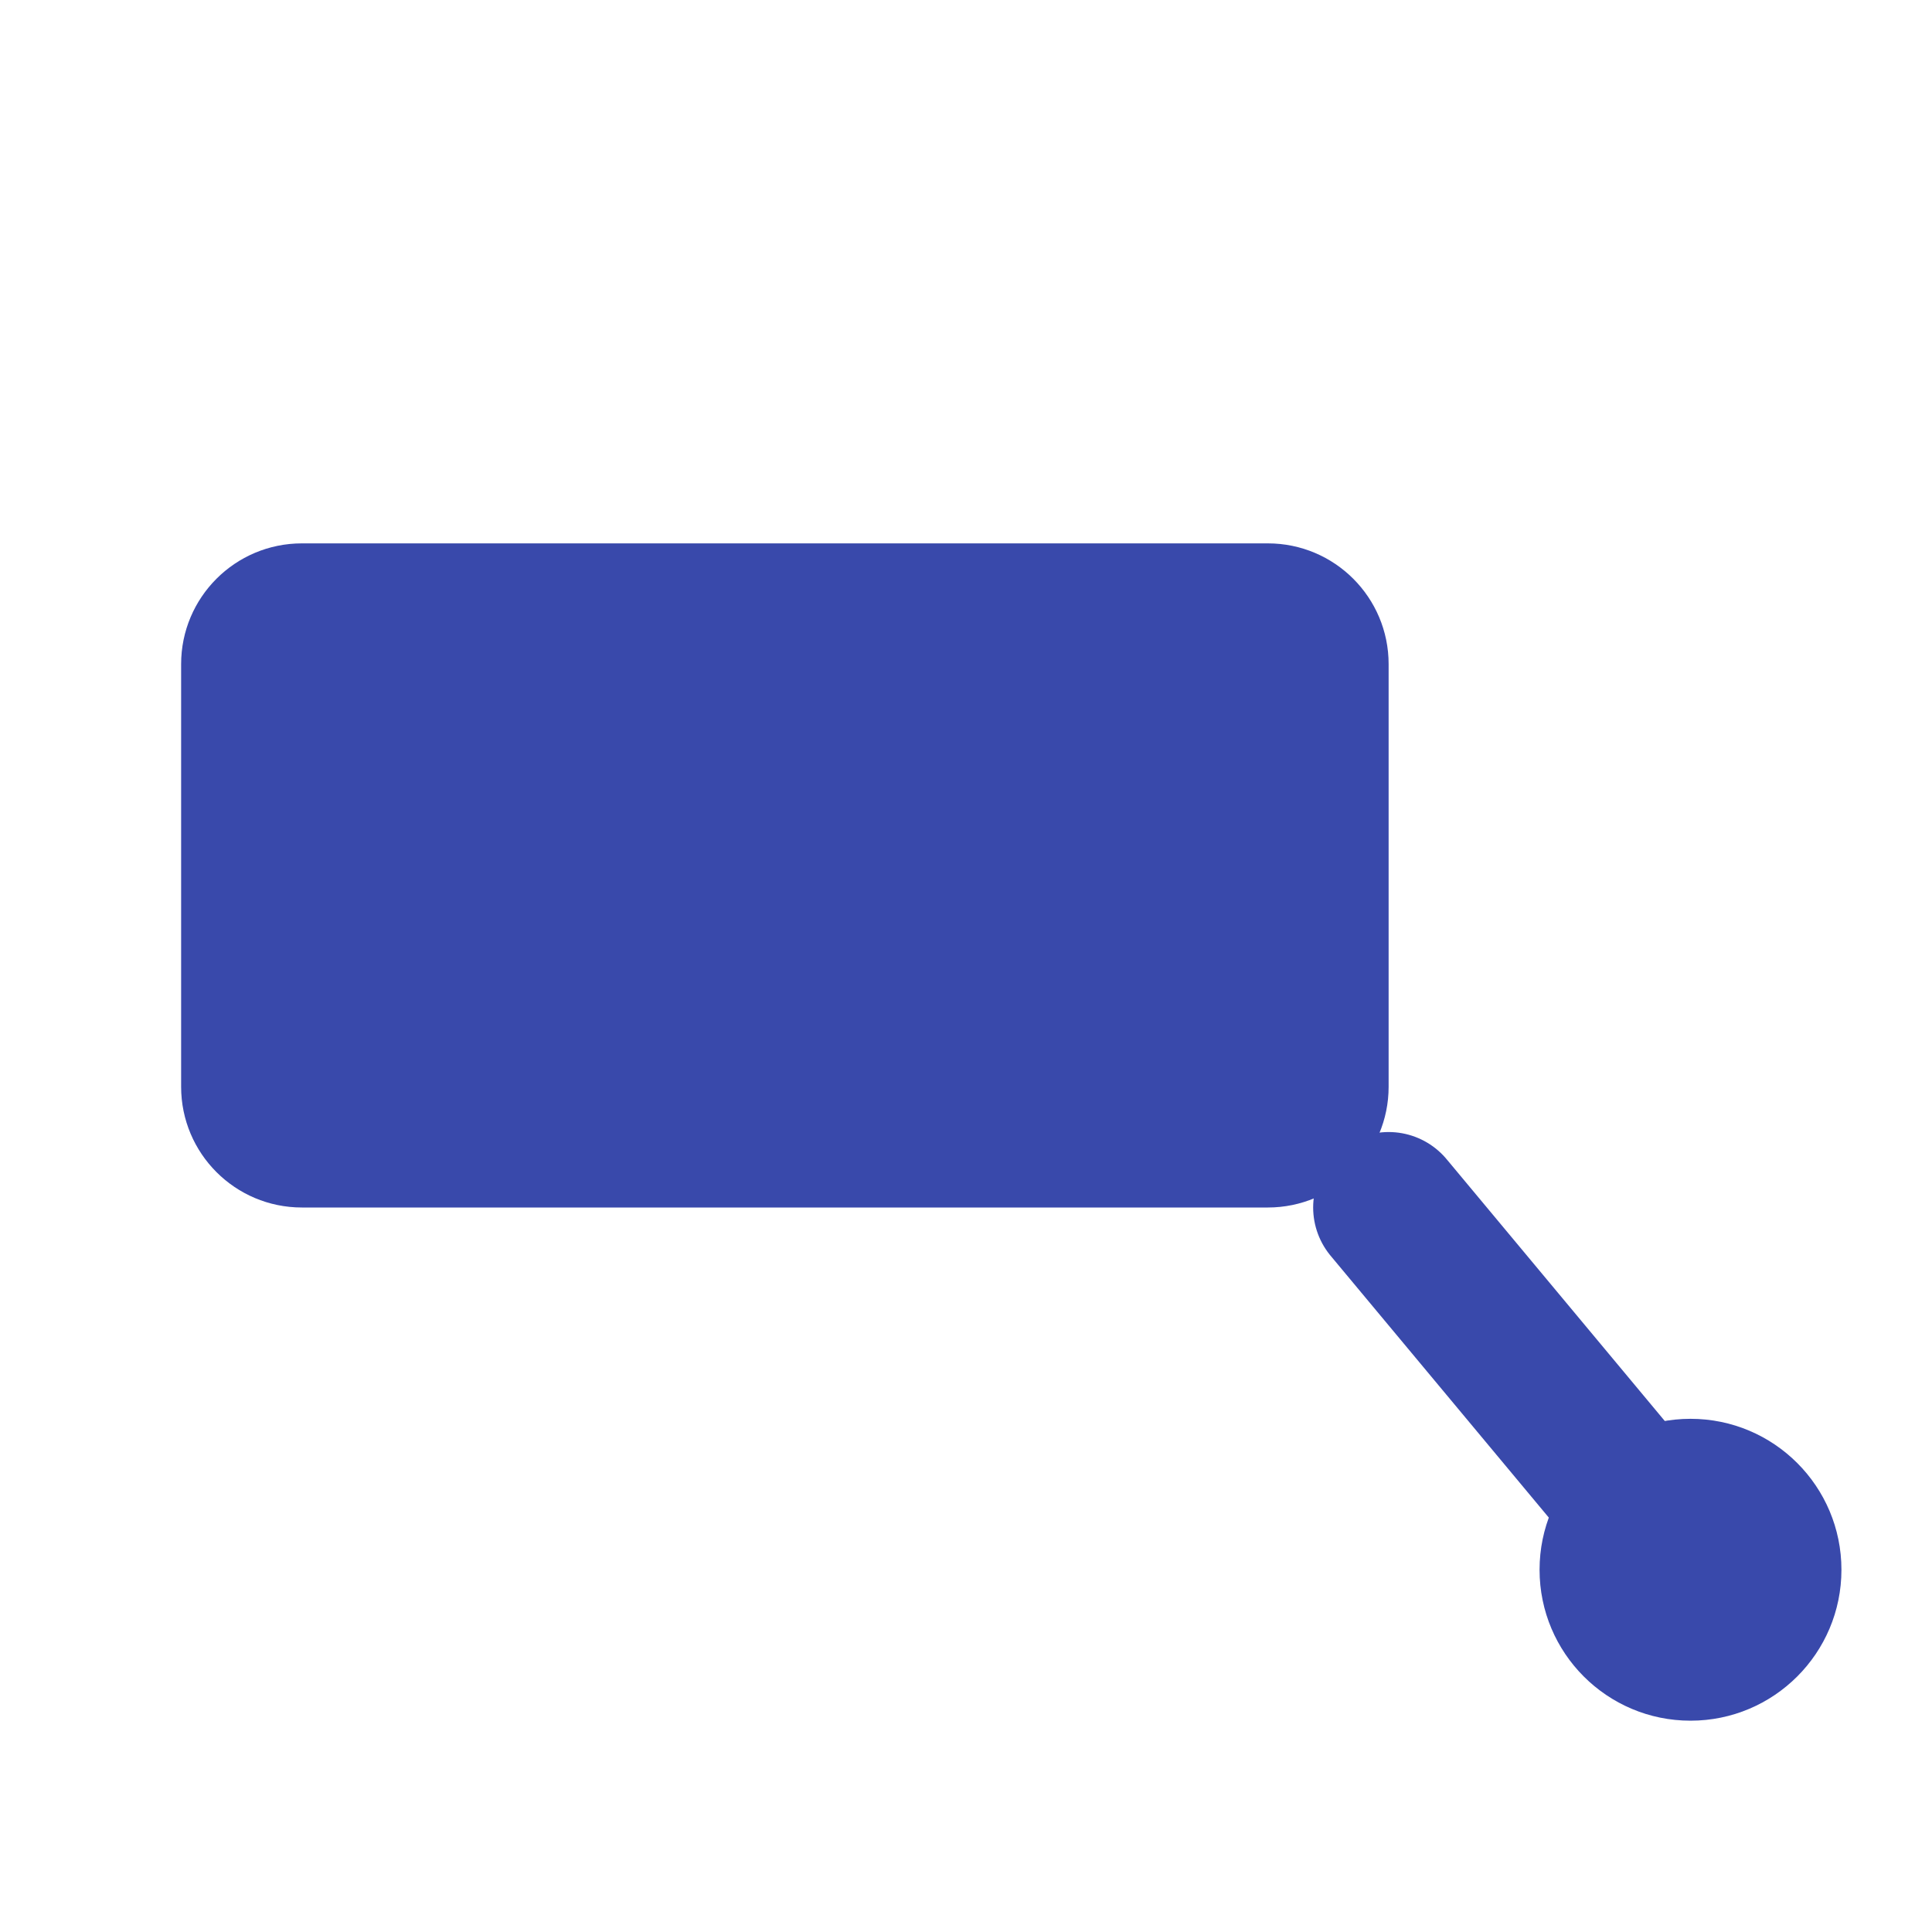
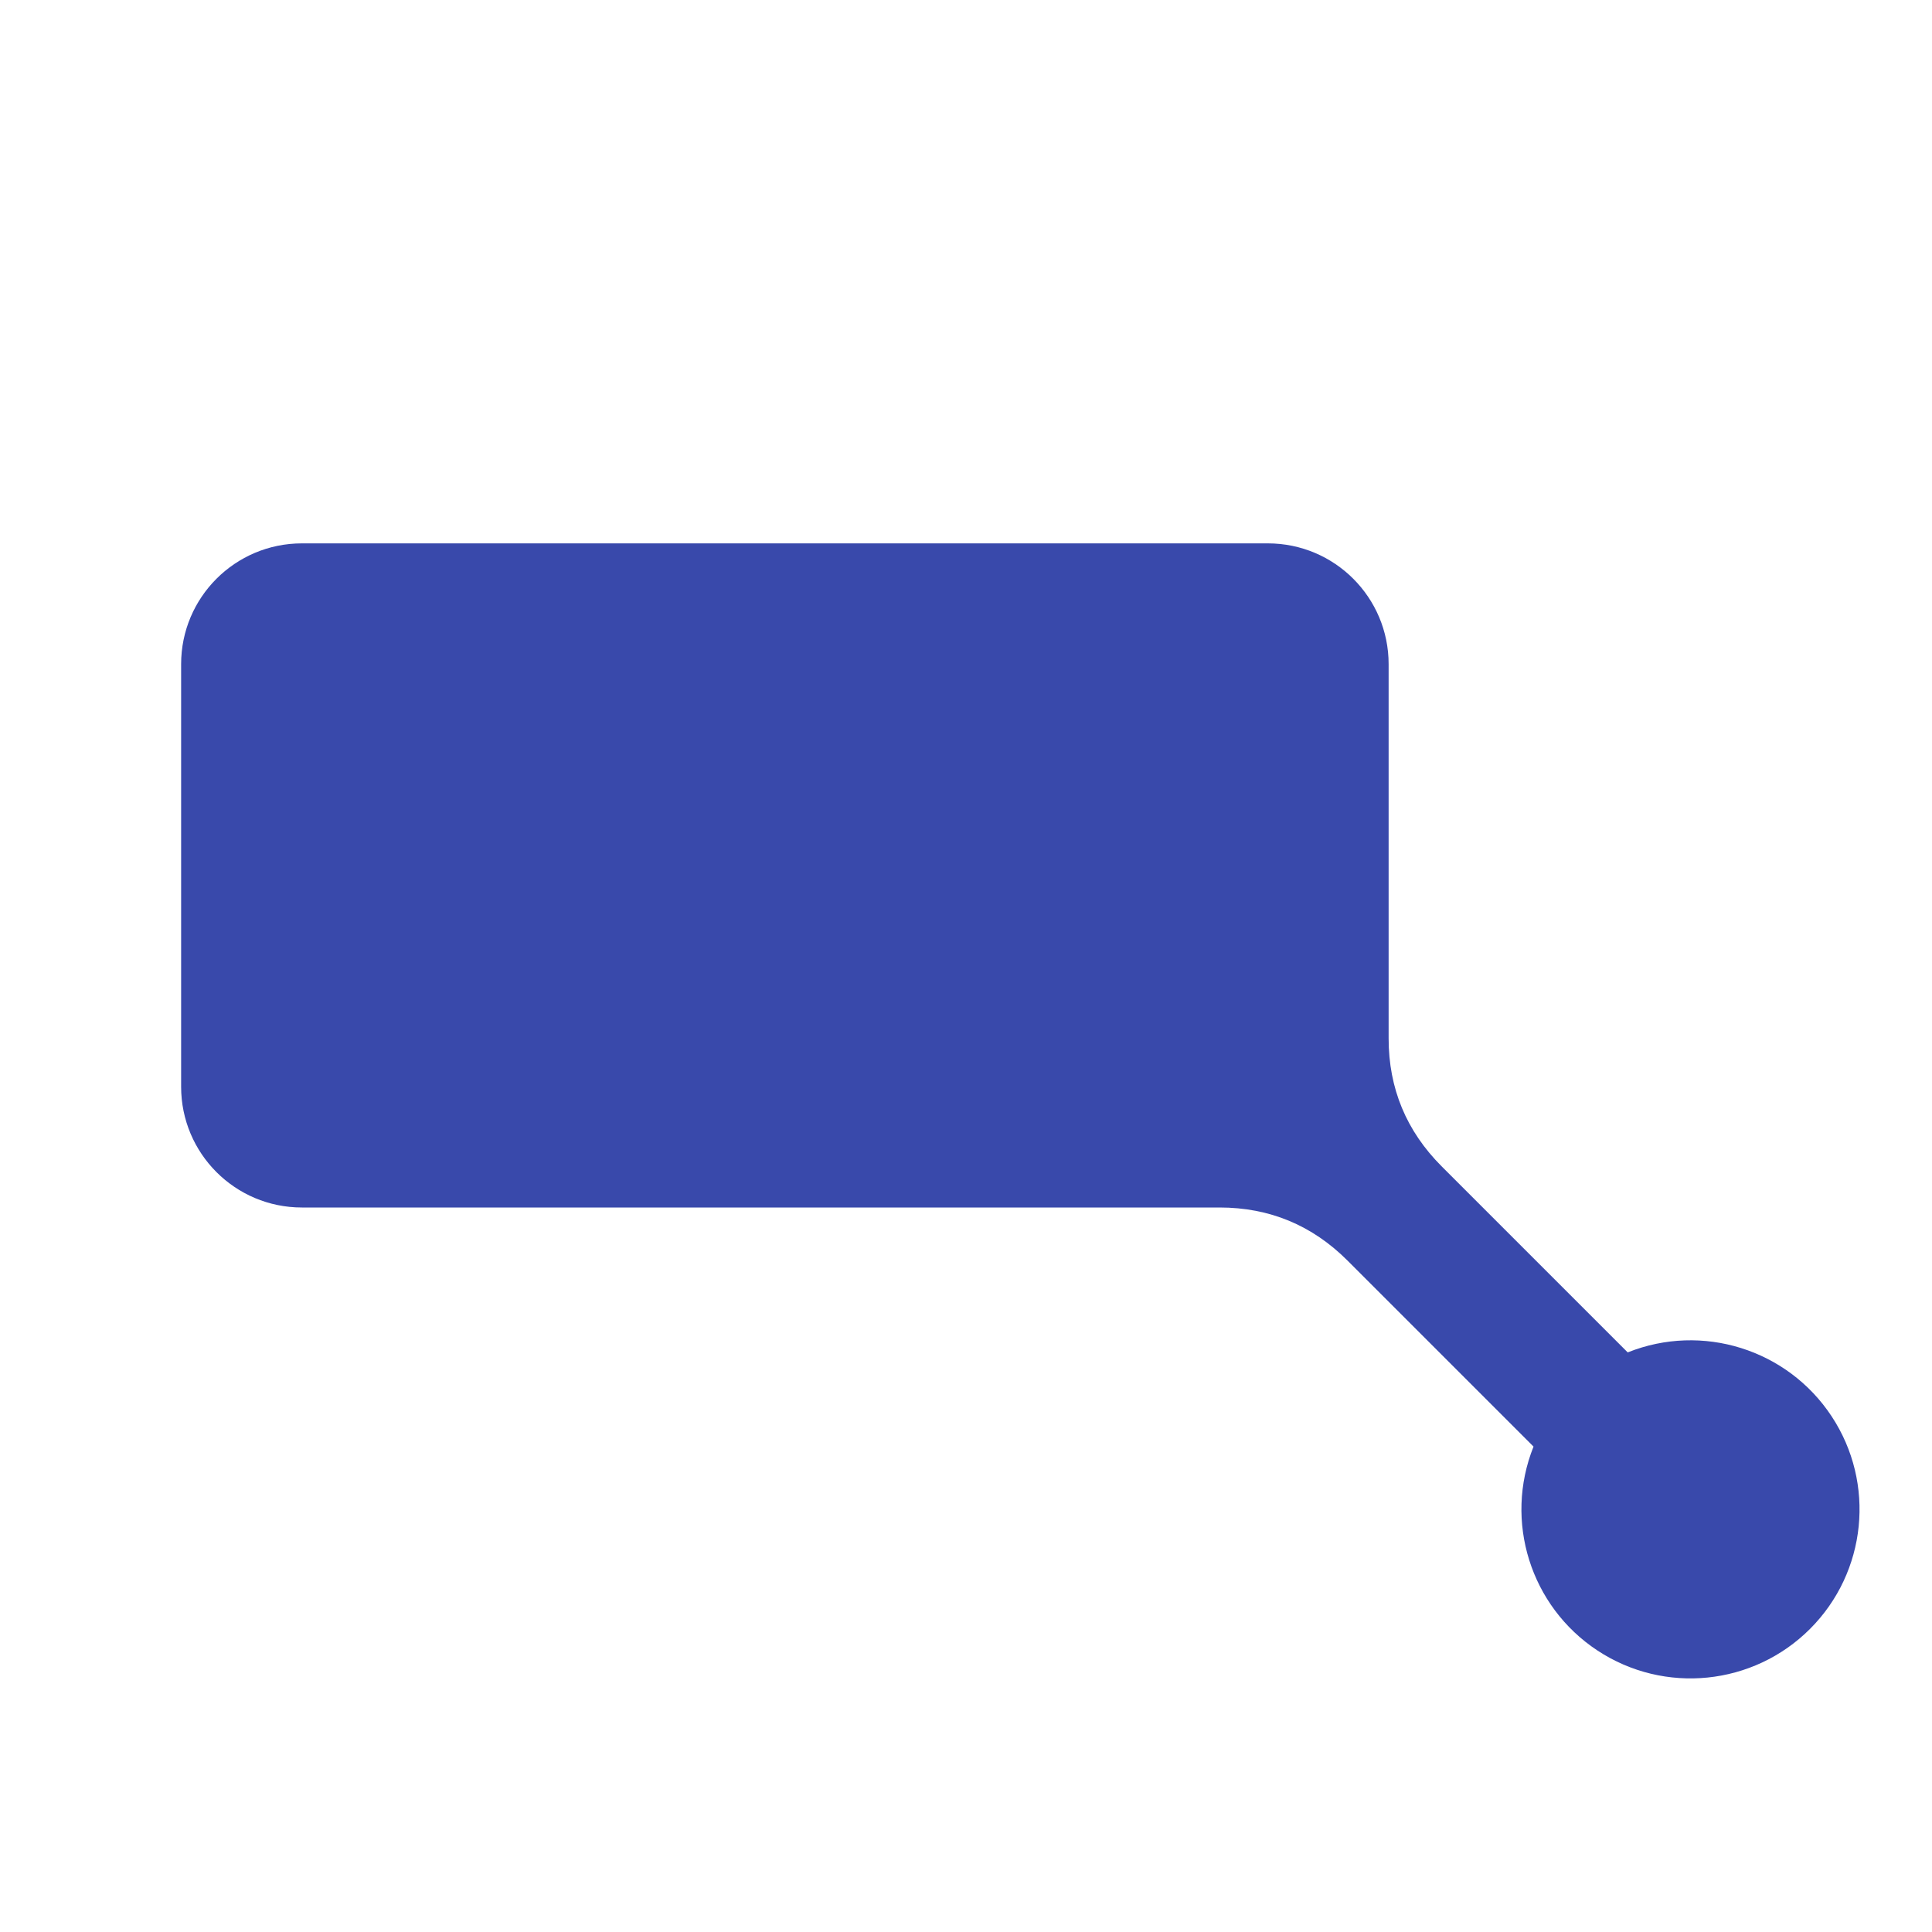
<svg xmlns="http://www.w3.org/2000/svg" viewBox="0 0 32 32">
-   <rect x="3" y="9" width="20" height="11" rx="2" fill="#3949ab" />
-   <path d="M23 20l5 6" fill="none" stroke="#3949ab" stroke-width="2.5" stroke-linecap="round" />
-   <circle cx="28" cy="26" r="2.5" fill="#3949ab" />
+   <path d="M5 9H21A2 2 0 0 1 23 11V17.2Q23 18.44 23.88 19.32L26.96 22.4A2.8 2.8 0 1 1 25.4 23.96L22.32 20.88Q21.44 20 20.2 20H5A2 2 0 0 1 3 18V11A2 2 0 0 1 5 9Z" fill="#3949ab" />
</svg>
